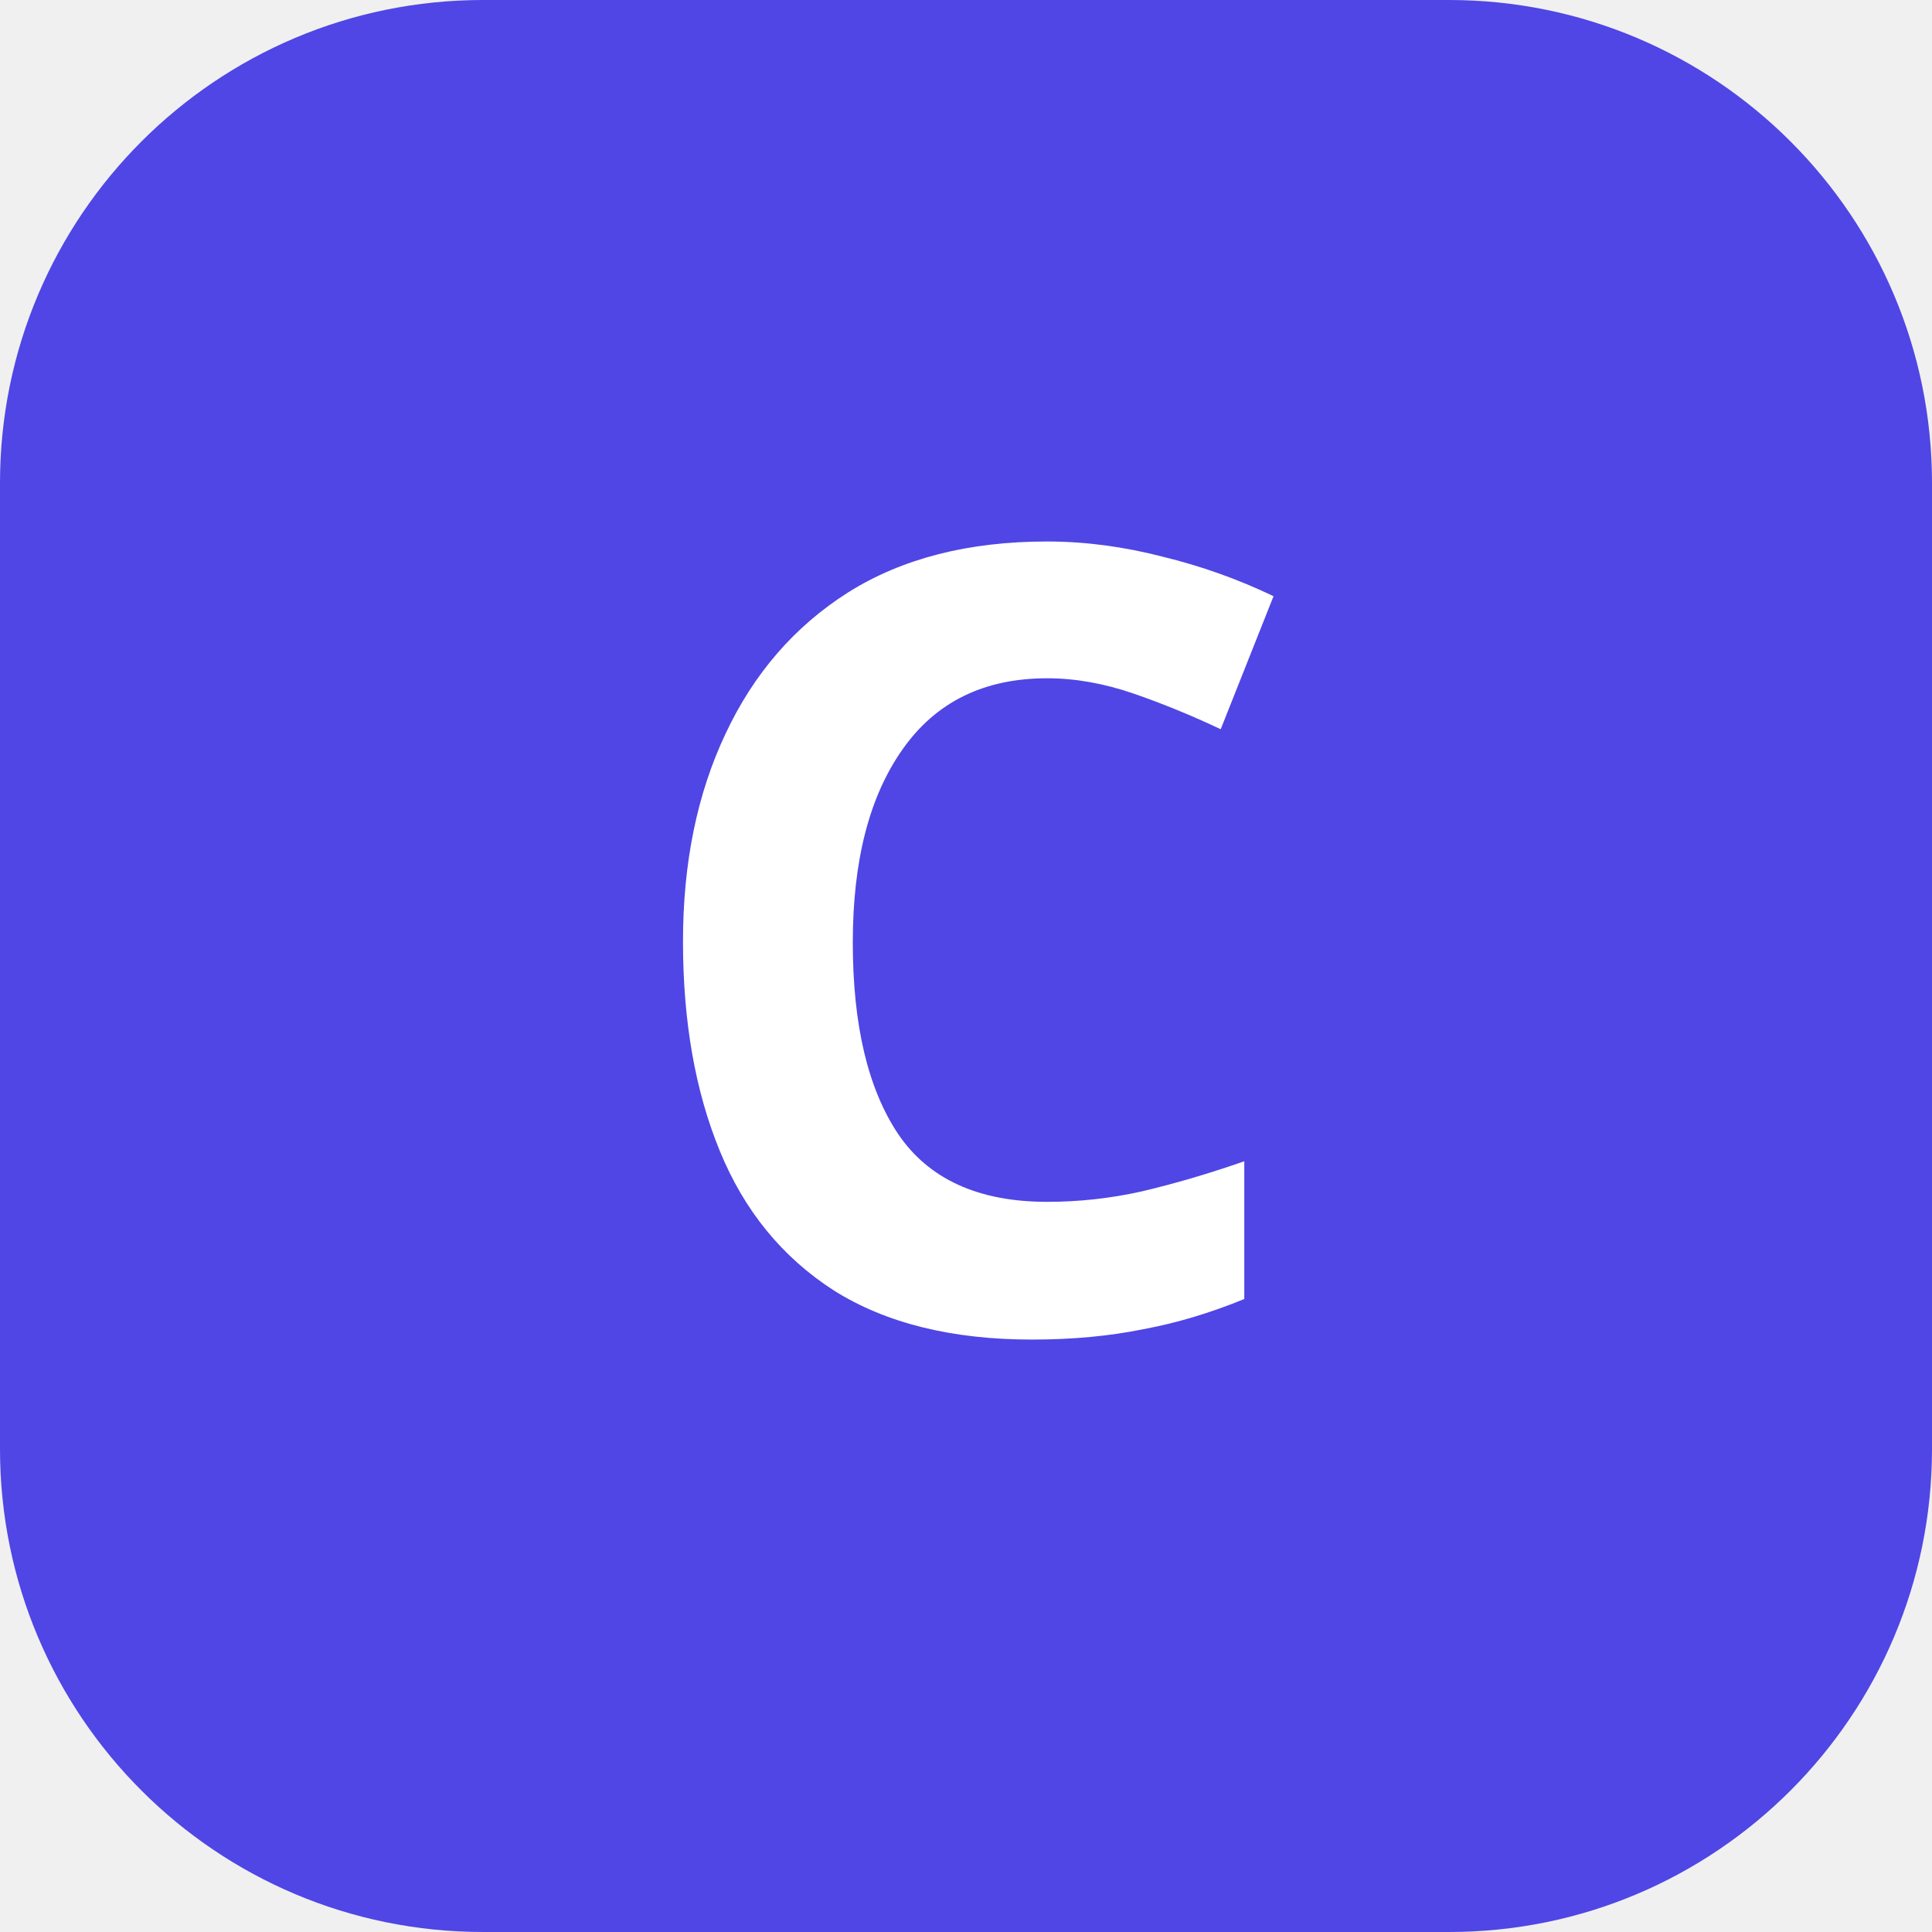
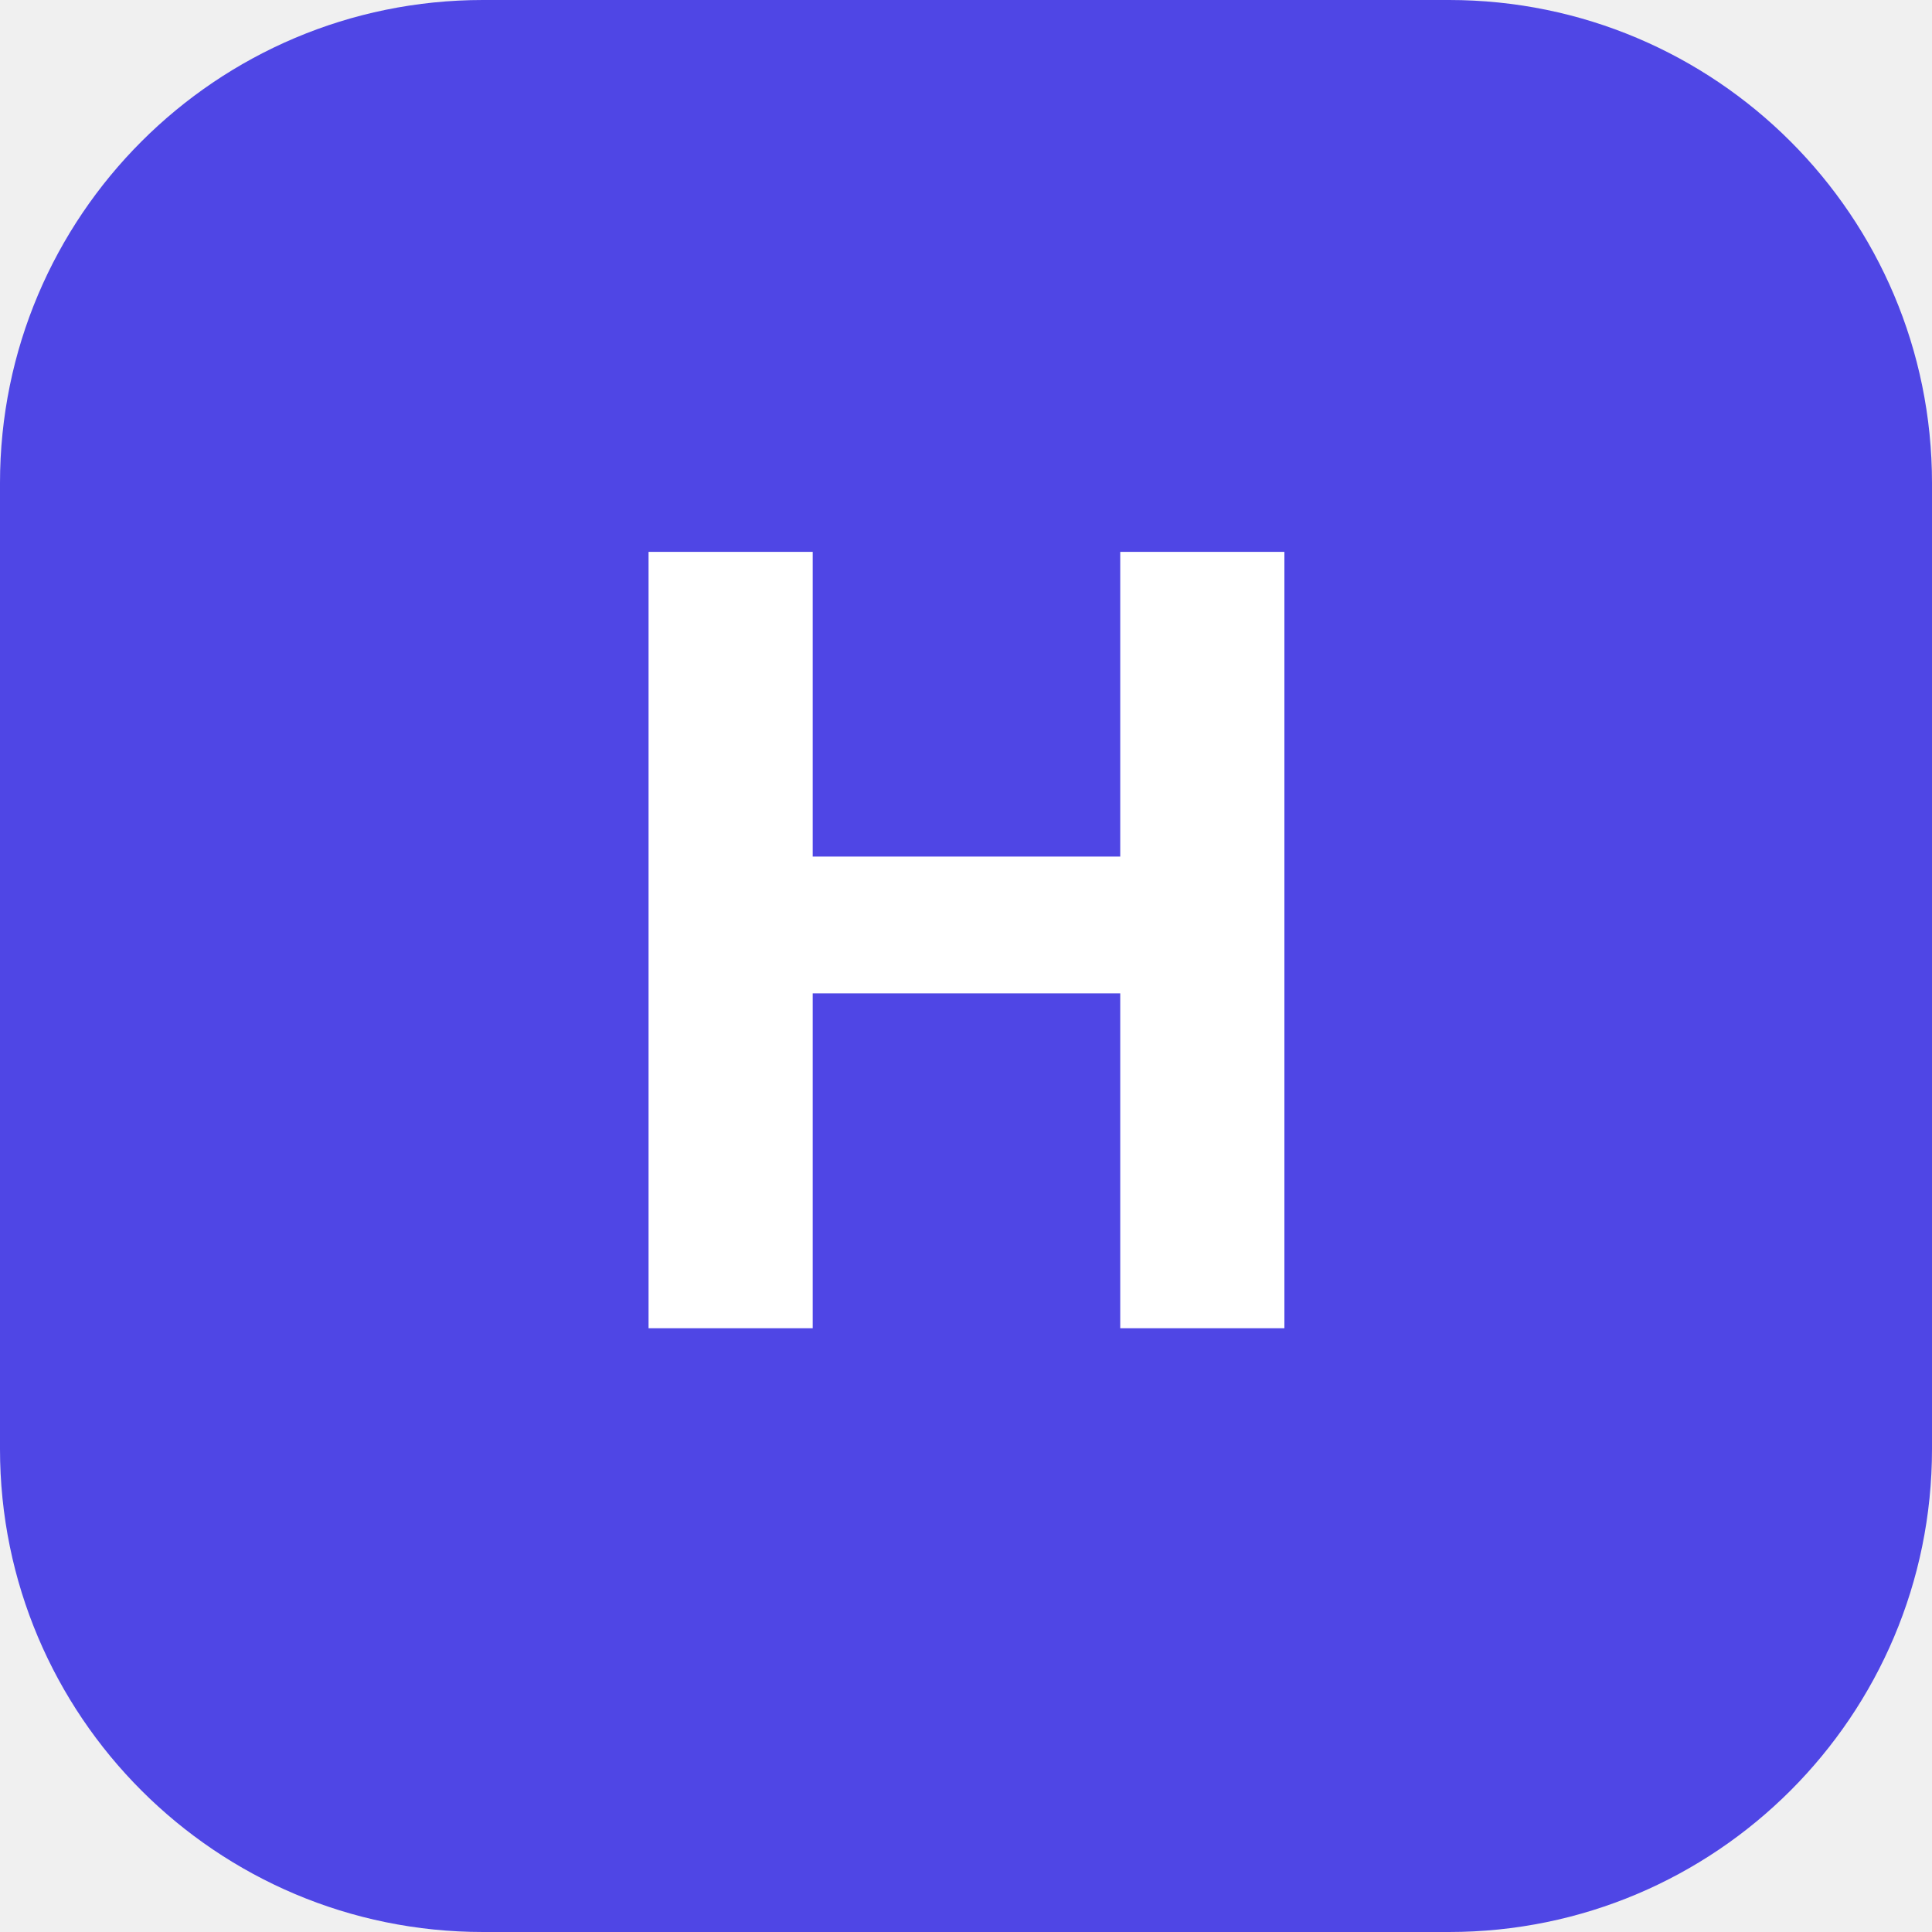
<svg xmlns="http://www.w3.org/2000/svg" viewBox="0 0 32 32">
  <rect width="32" height="32" rx="8" fill="#4f46e5" />
-   <text x="16" y="22" text-anchor="middle" fill="white" font-family="system-ui" font-size="18" font-weight="bold">C</text>
+   <text x="16" y="22" text-anchor="middle" fill="white" font-family="system-ui" font-size="18" font-weight="bold">H</text>
</svg>
